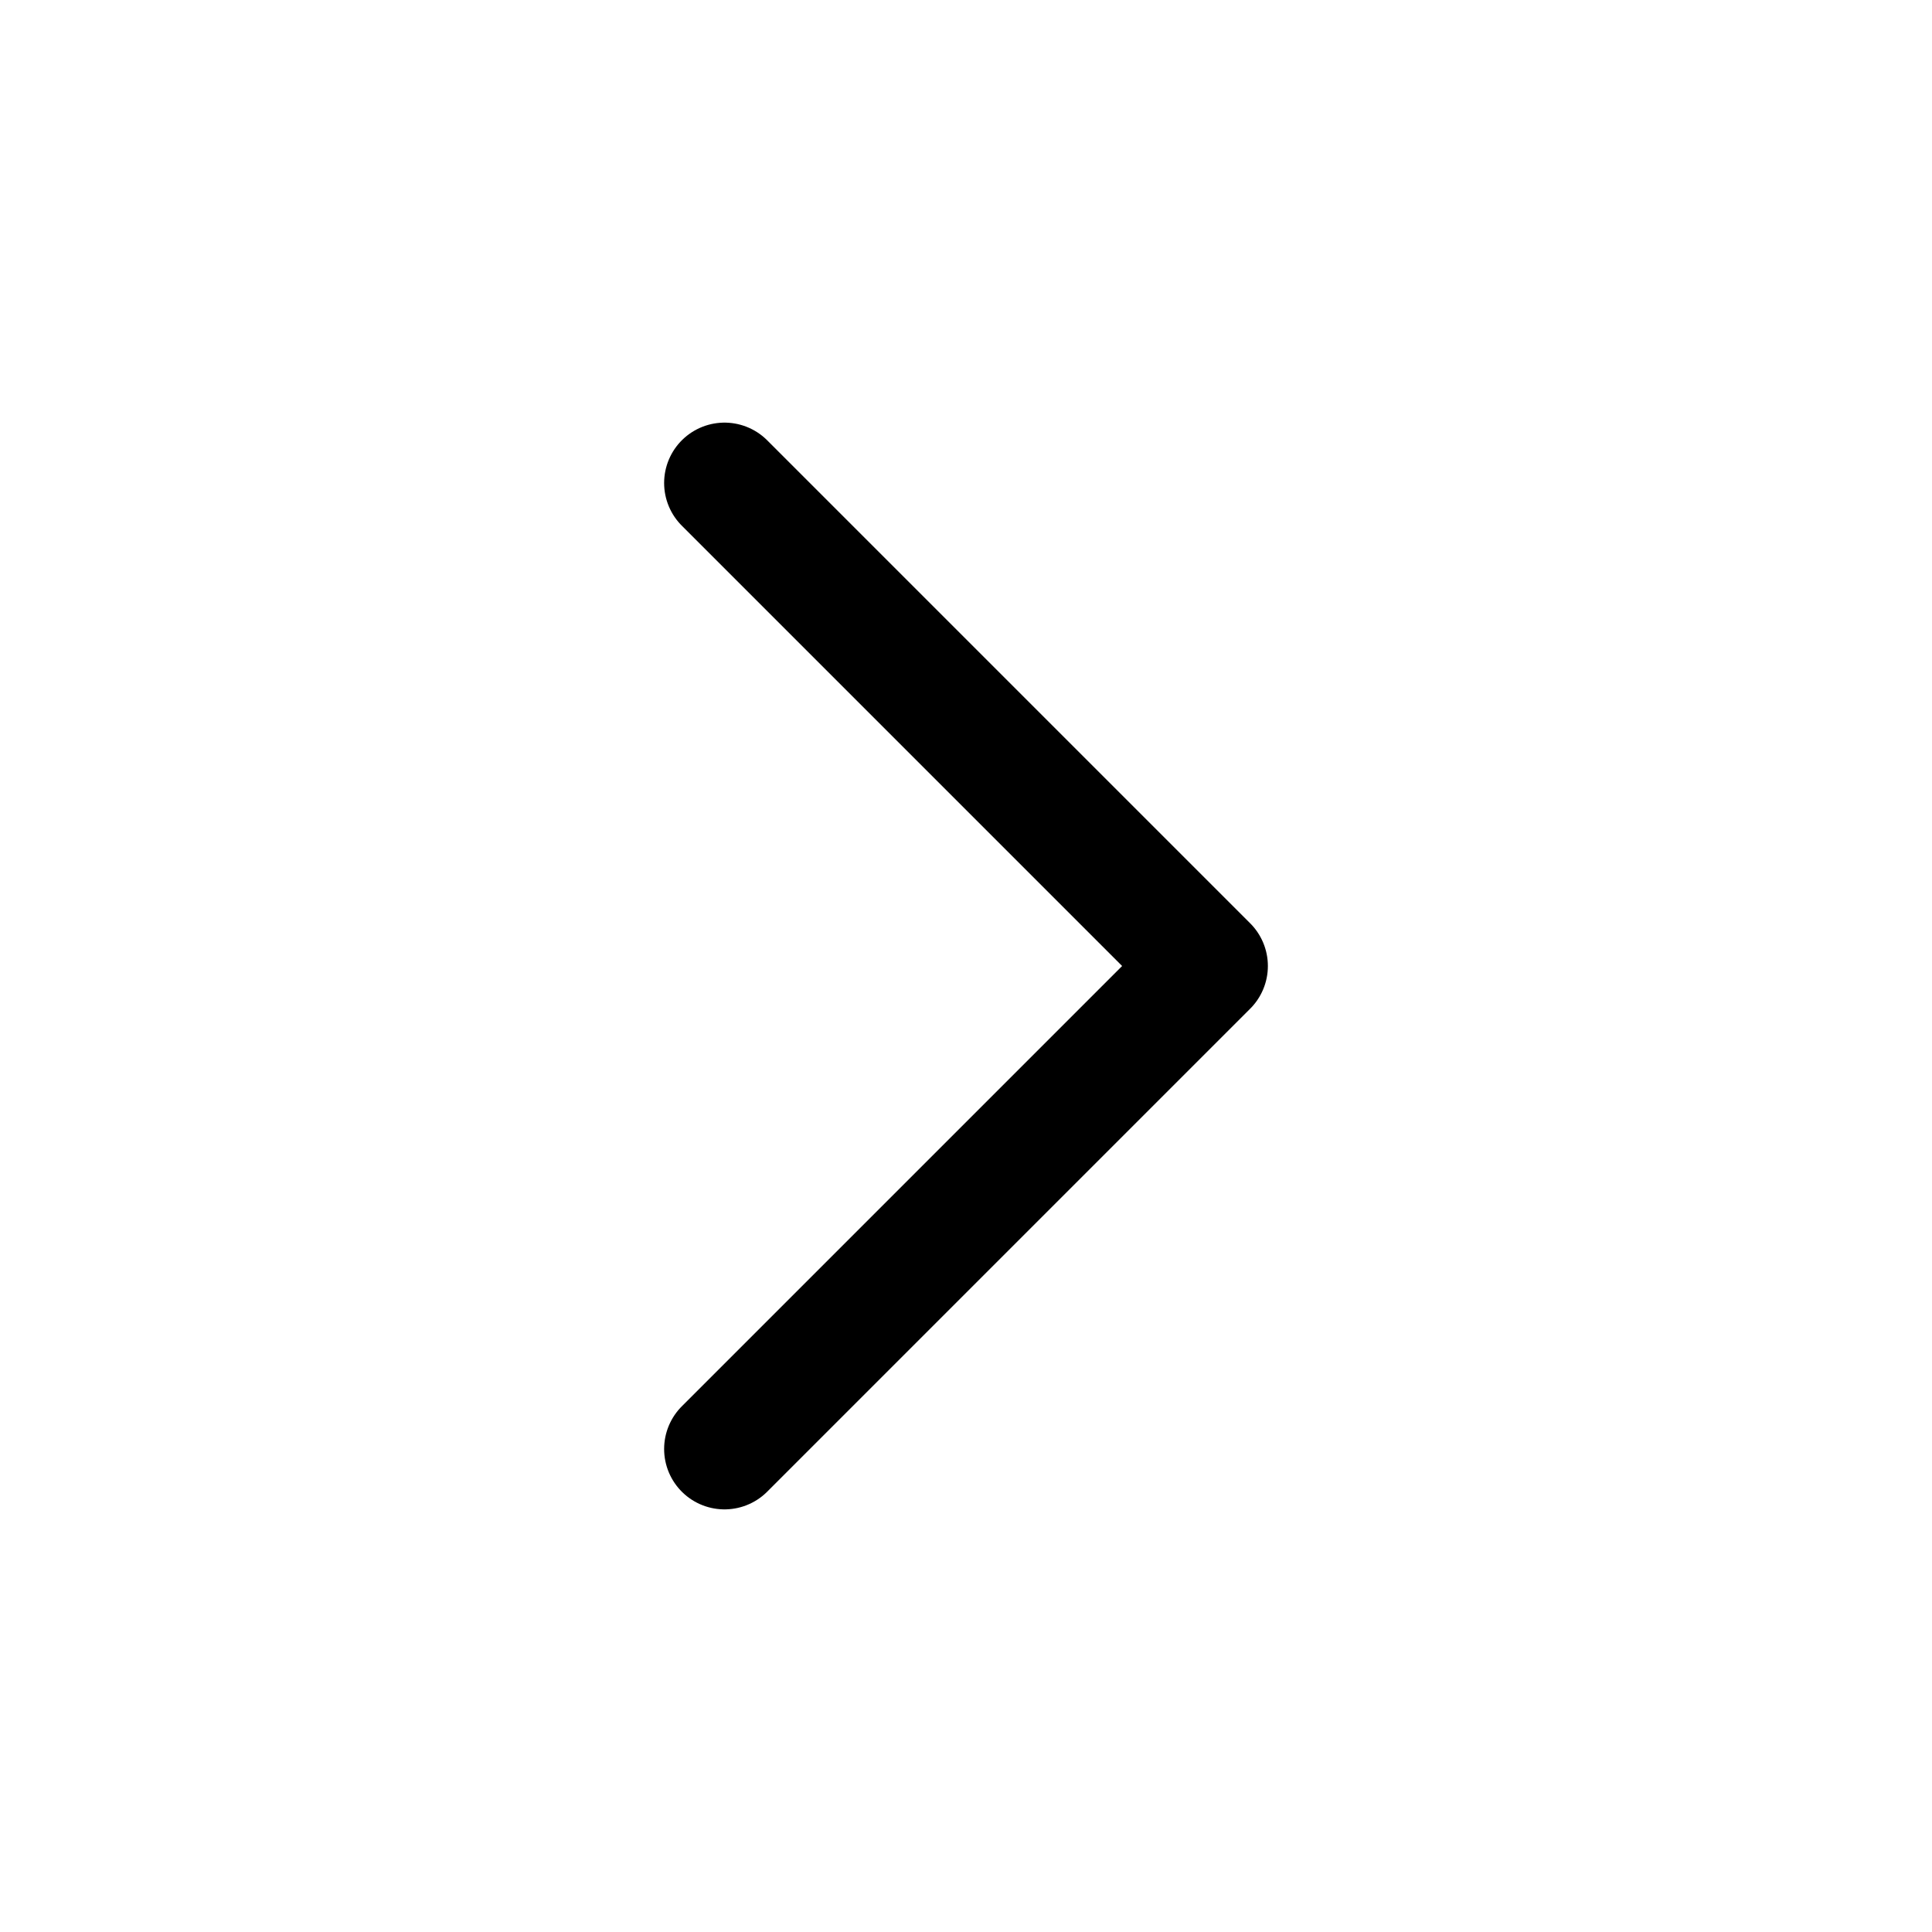
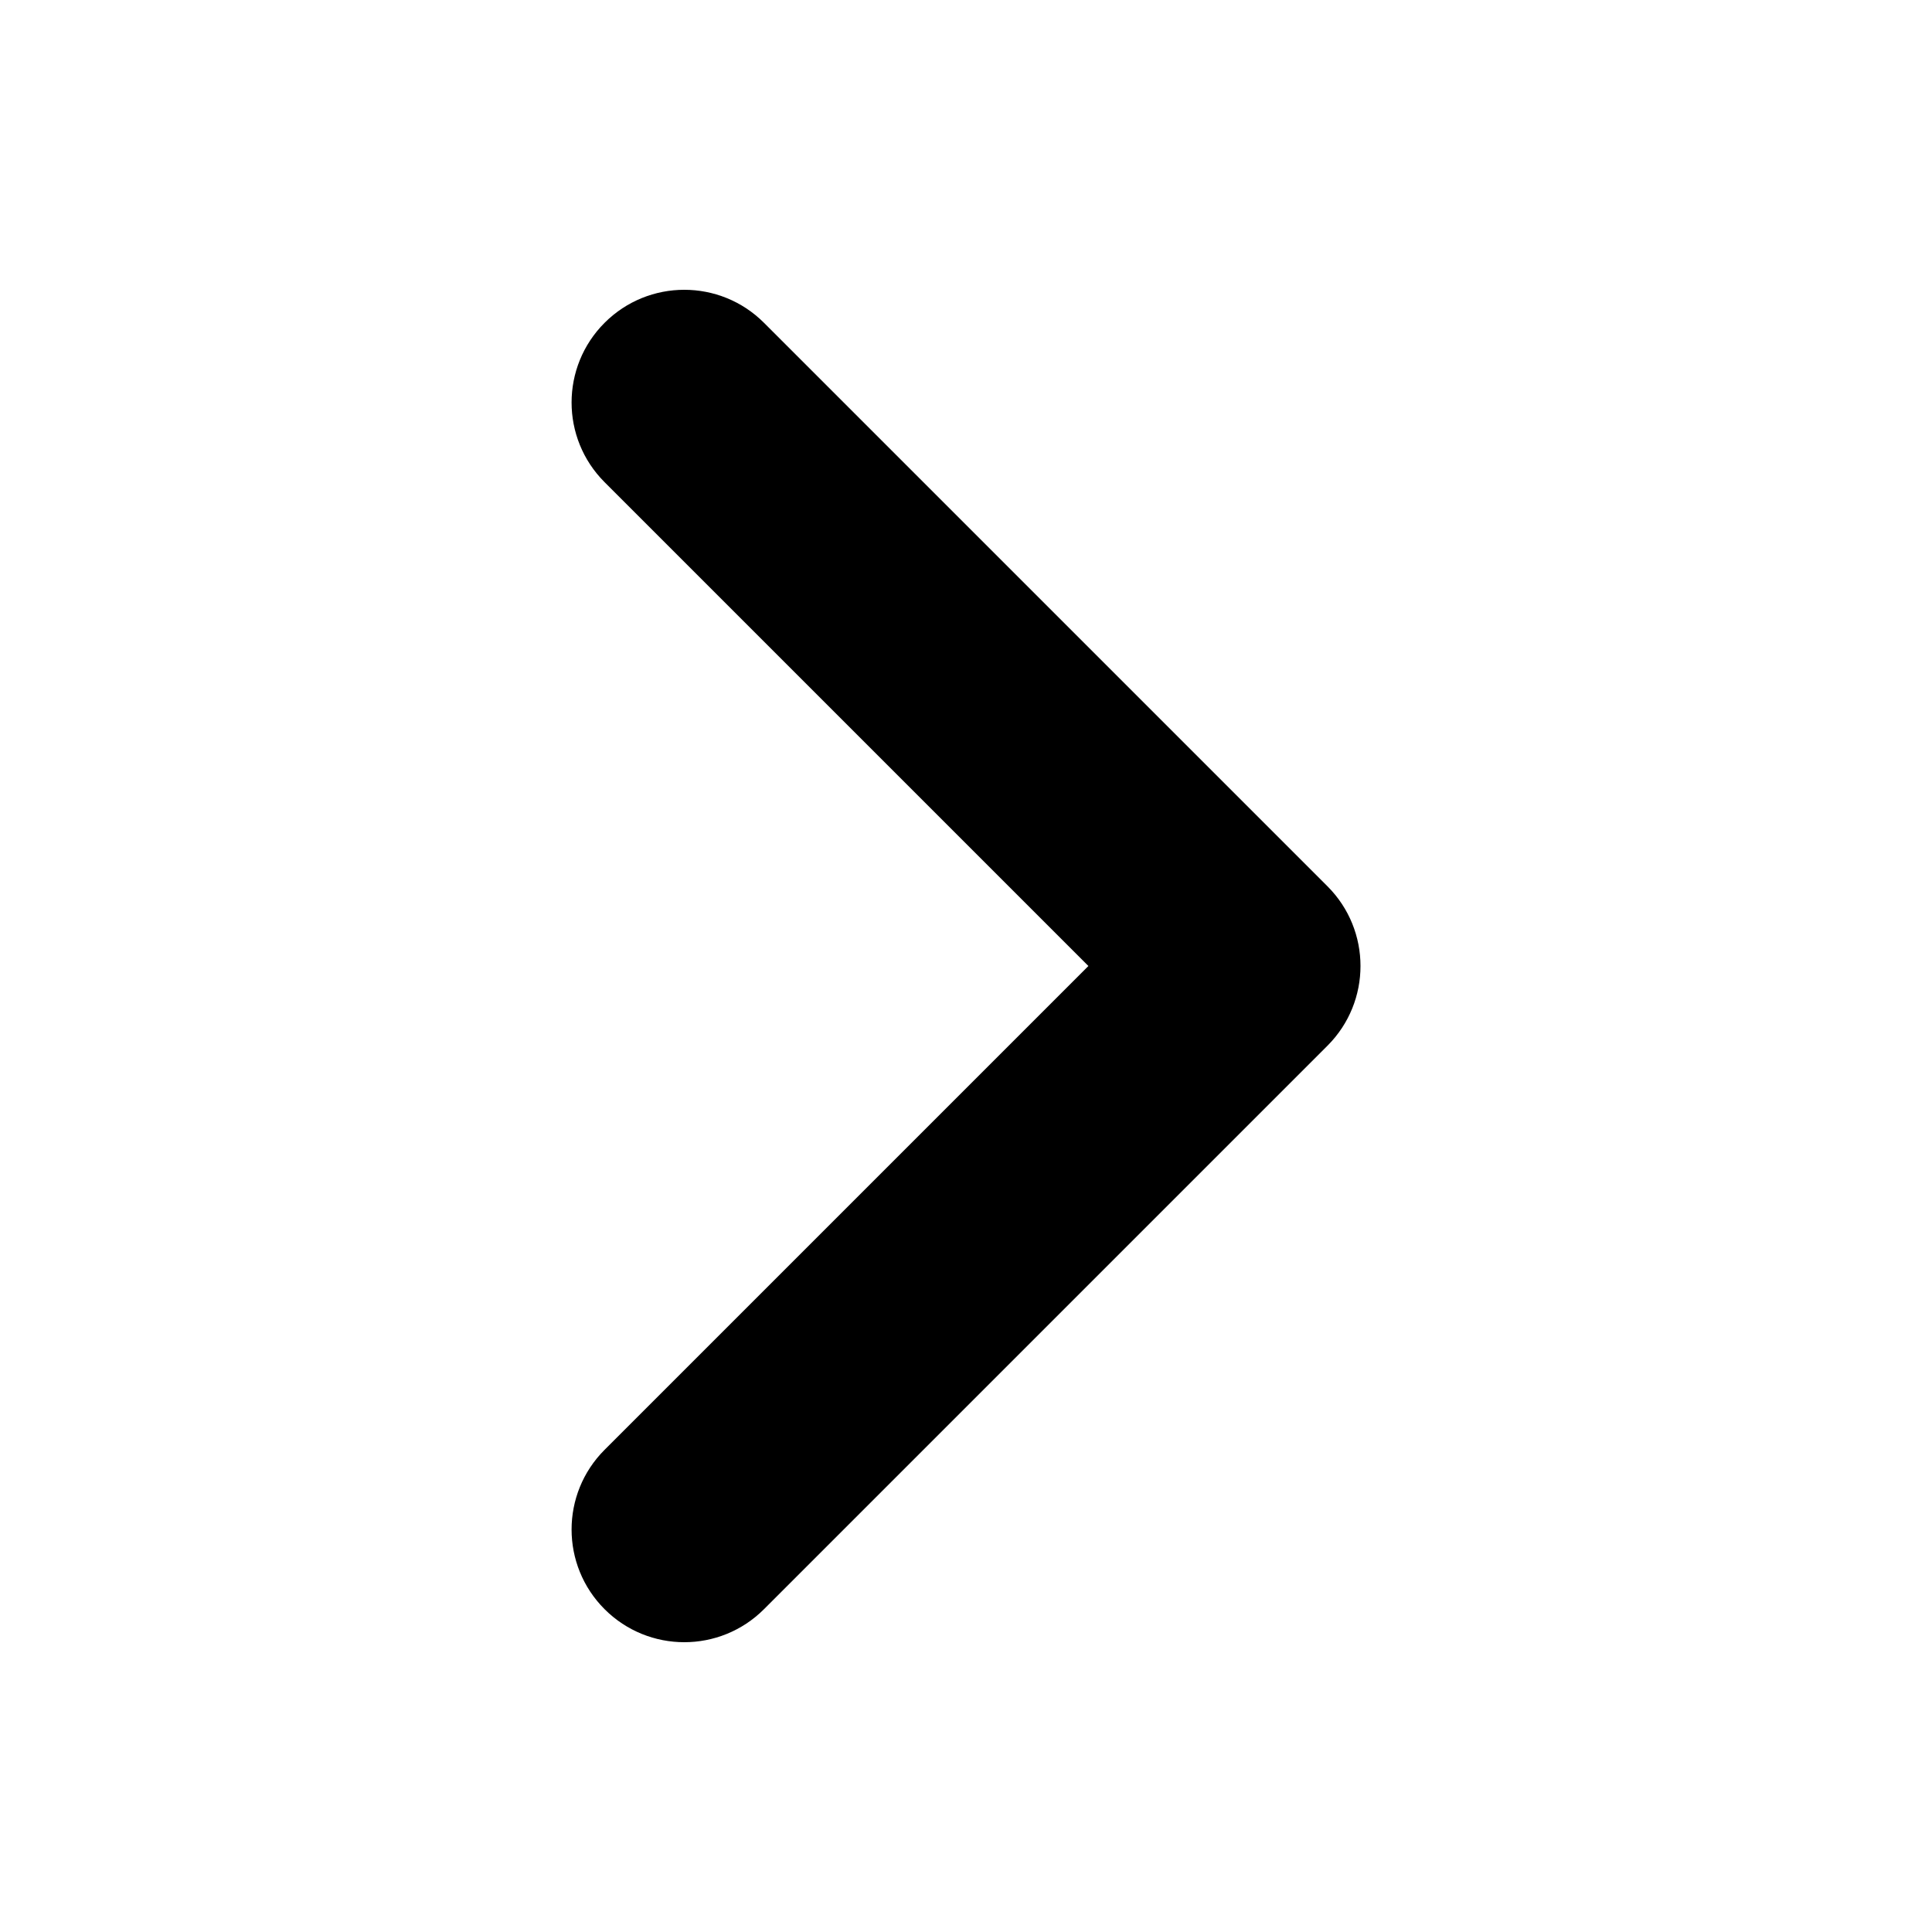
- <svg xmlns="http://www.w3.org/2000/svg" width="20" height="20" viewBox="0 0 24 24" fill="none" stroke="#000000" stroke-width="1.5" stroke-linecap="round" stroke-linejoin="round" class="lucide lucide-chevron-right-icon lucide-chevron-right">
-   <path d="m9 18 6-6-6-6" />
+ <svg xmlns="http://www.w3.org/2000/svg" width="20" height="20" fill="none" version="1.1" viewBox="0 0 48 48">
+   <path d="m15.021 8.02a2.8 2.8 0 0 0 0 3.96l12.02 12.02-12.02 12.02a2.8 2.8 0 0 0 0 3.96 2.8 2.8 0 0 0 3.96 0l14-14a2.8 2.8 0 0 0 0-3.96l-14-14a2.8 2.8 0 0 0-3.96 0z" fill="#000" stop-color="#000000" stroke-linecap="round" stroke-linejoin="round" stroke-width="1.167" />
</svg>
